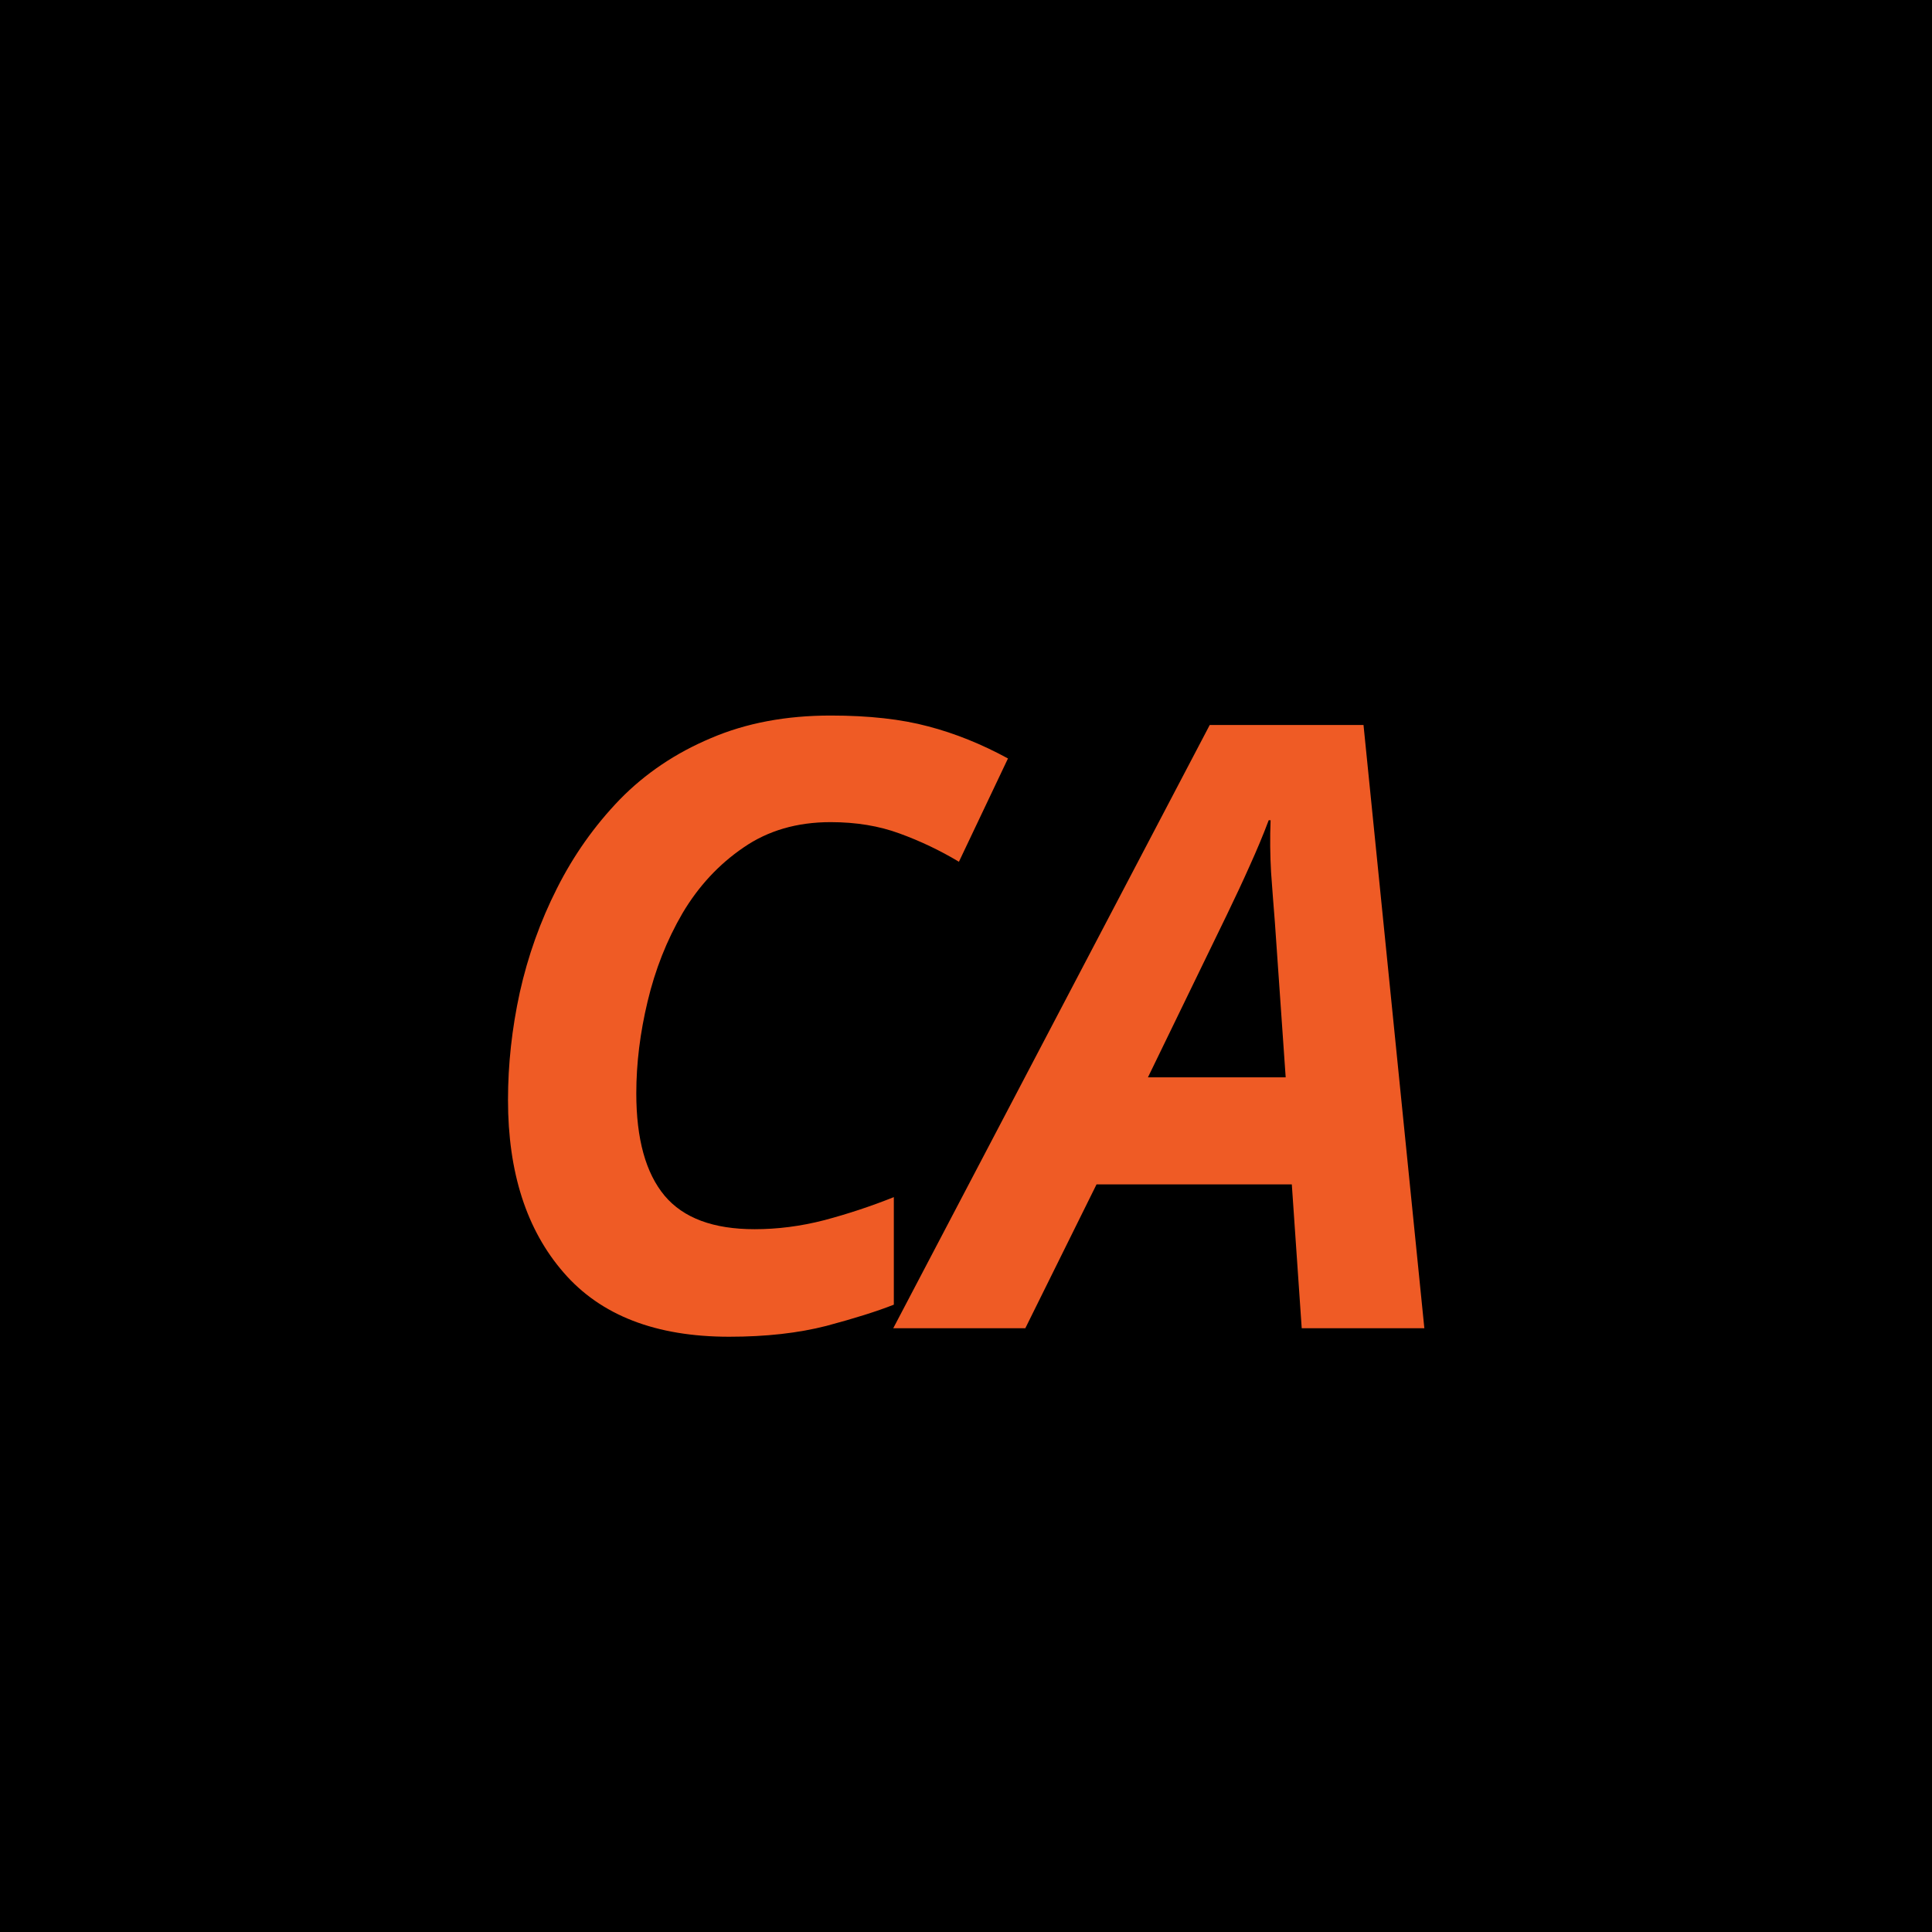
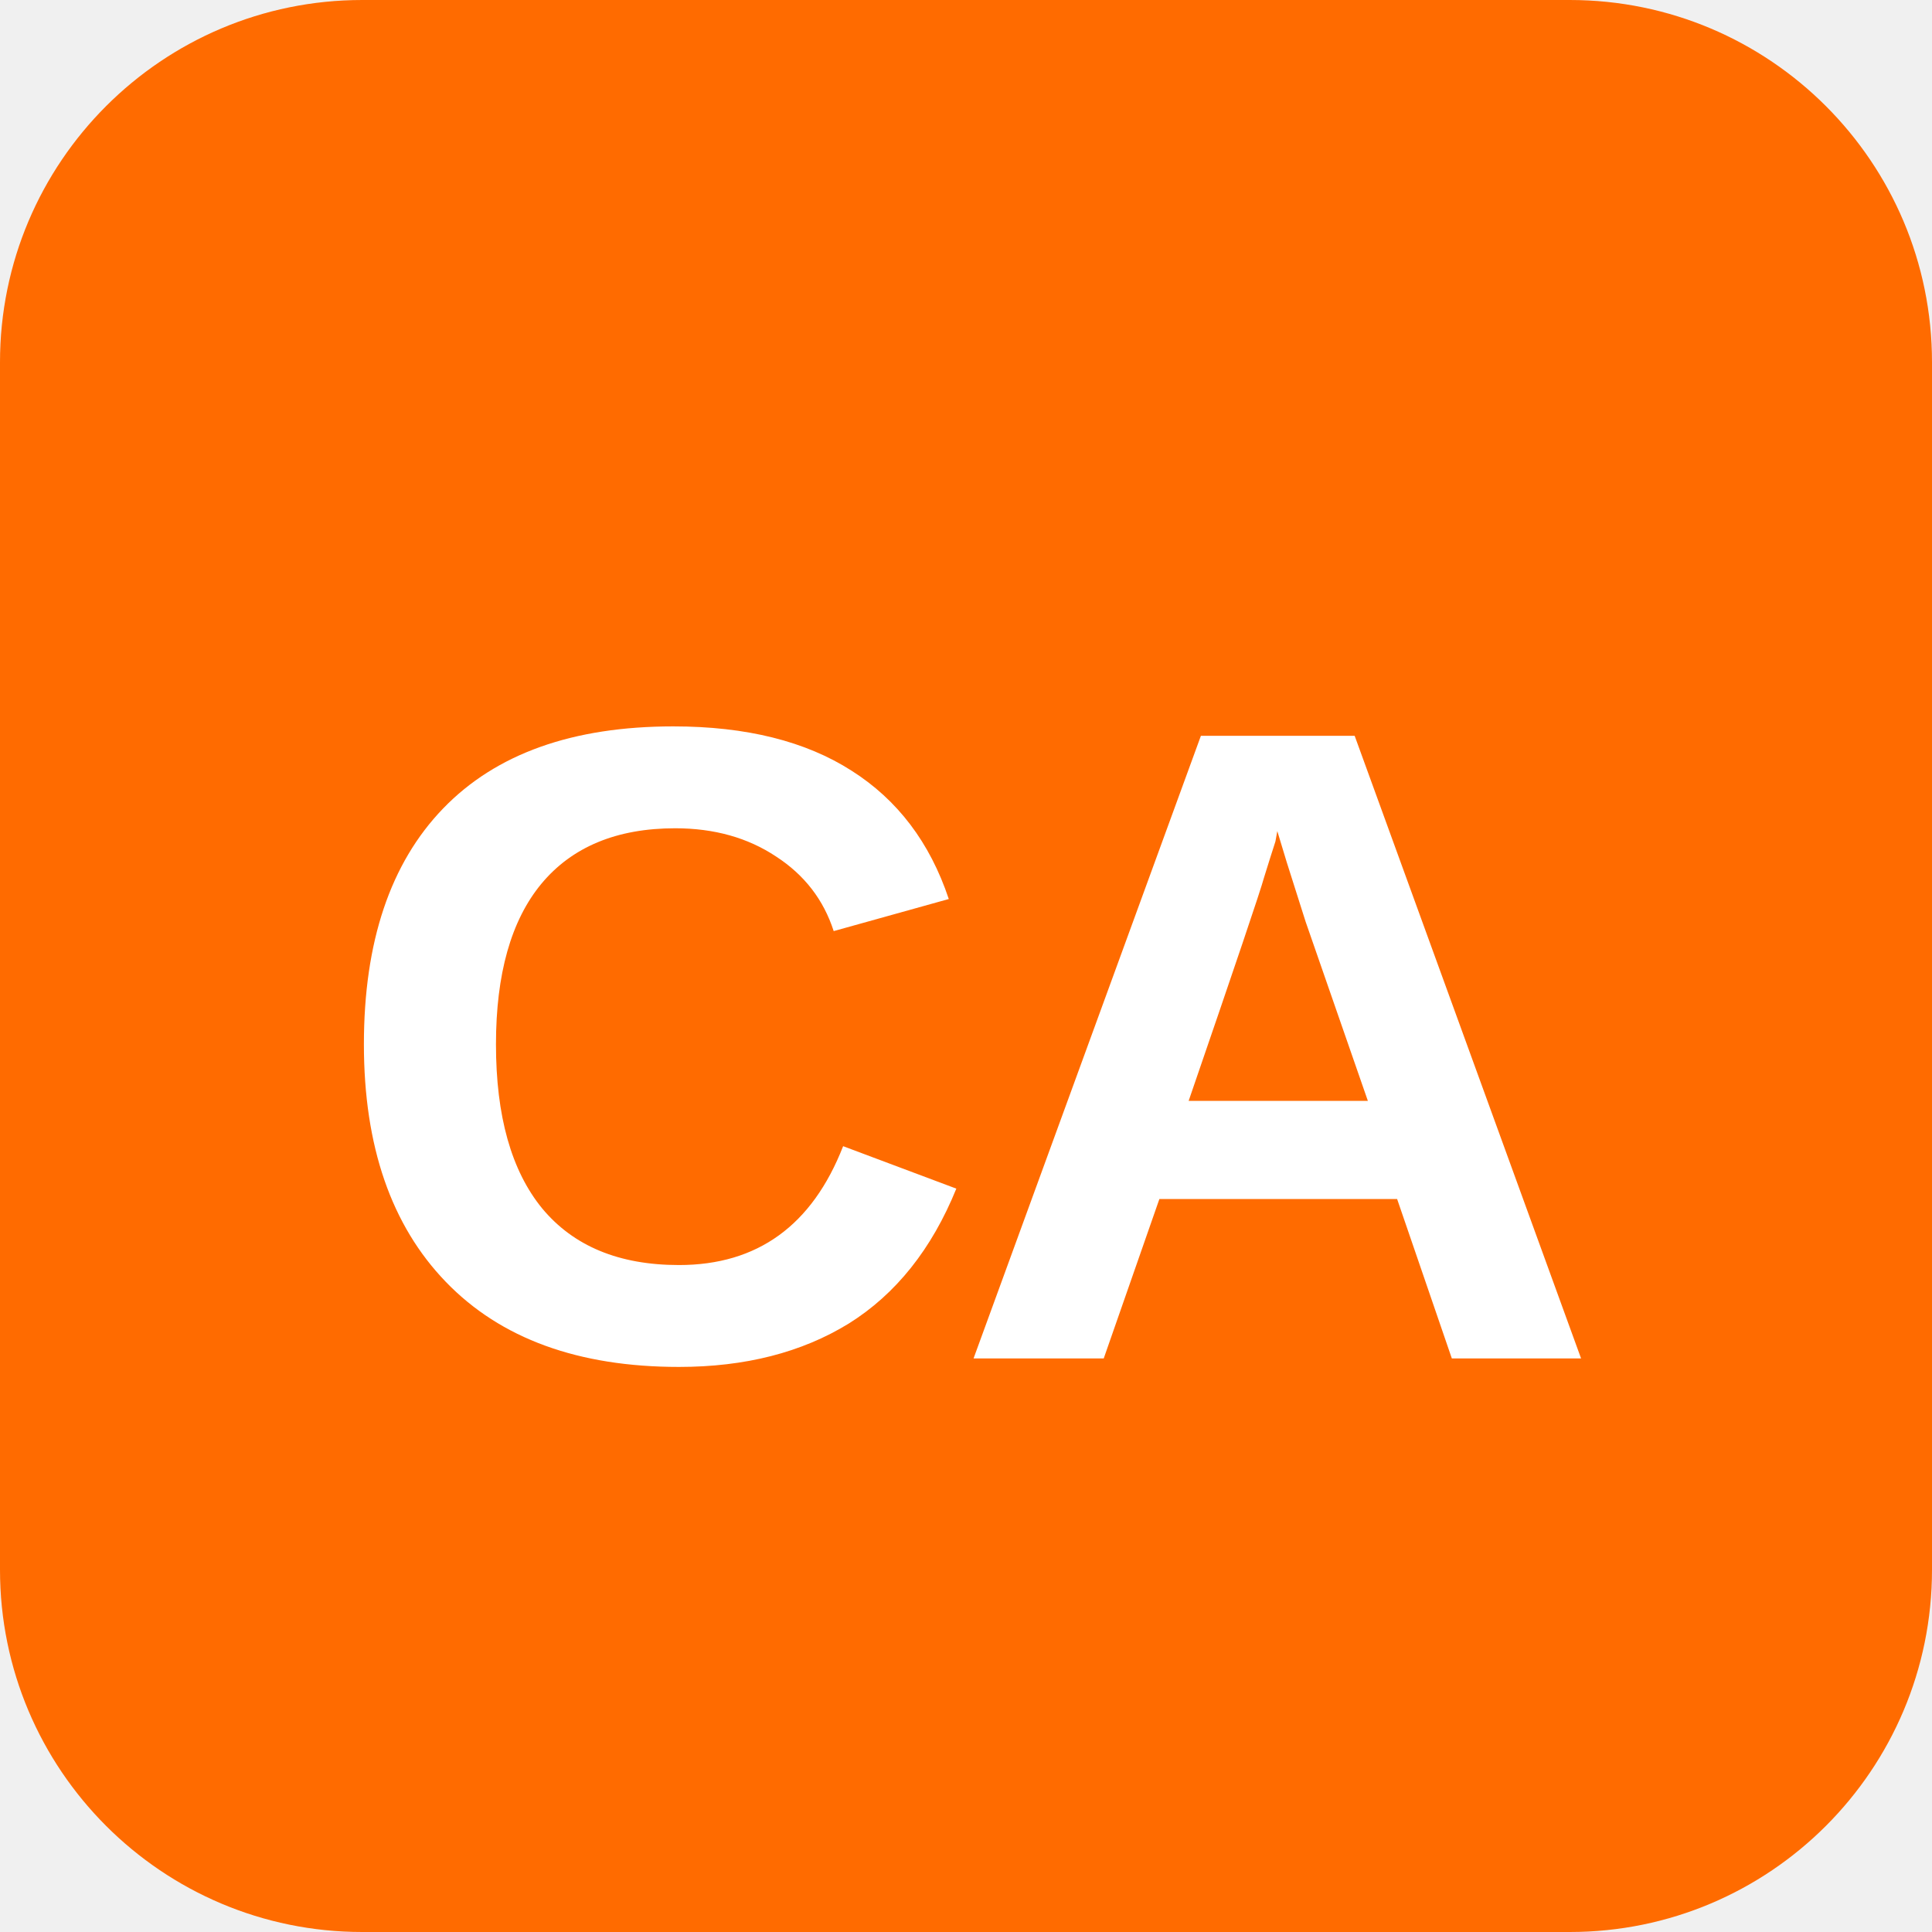
- <svg xmlns="http://www.w3.org/2000/svg" viewBox="0 0 64 64">
-   <rect width="64" height="64" fill="#000000" />
-   <text x="32" y="44" font-family="Arial Black, sans-serif" font-size="28" font-weight="900" font-style="italic" fill="#EF5B25" text-anchor="middle" letter-spacing="-1">CA</text>
+ <svg xmlns="http://www.w3.org/2000/svg" viewBox="0 0 32 32">
+   <rect width="32" height="32" rx="6" fill="#FF6B00" />
+   <text x="16" y="22.5" font-family="Arial Black, Arial, sans-serif" font-size="15" font-weight="900" text-anchor="middle" fill="white" letter-spacing="-0.5">CA</text>
</svg>
